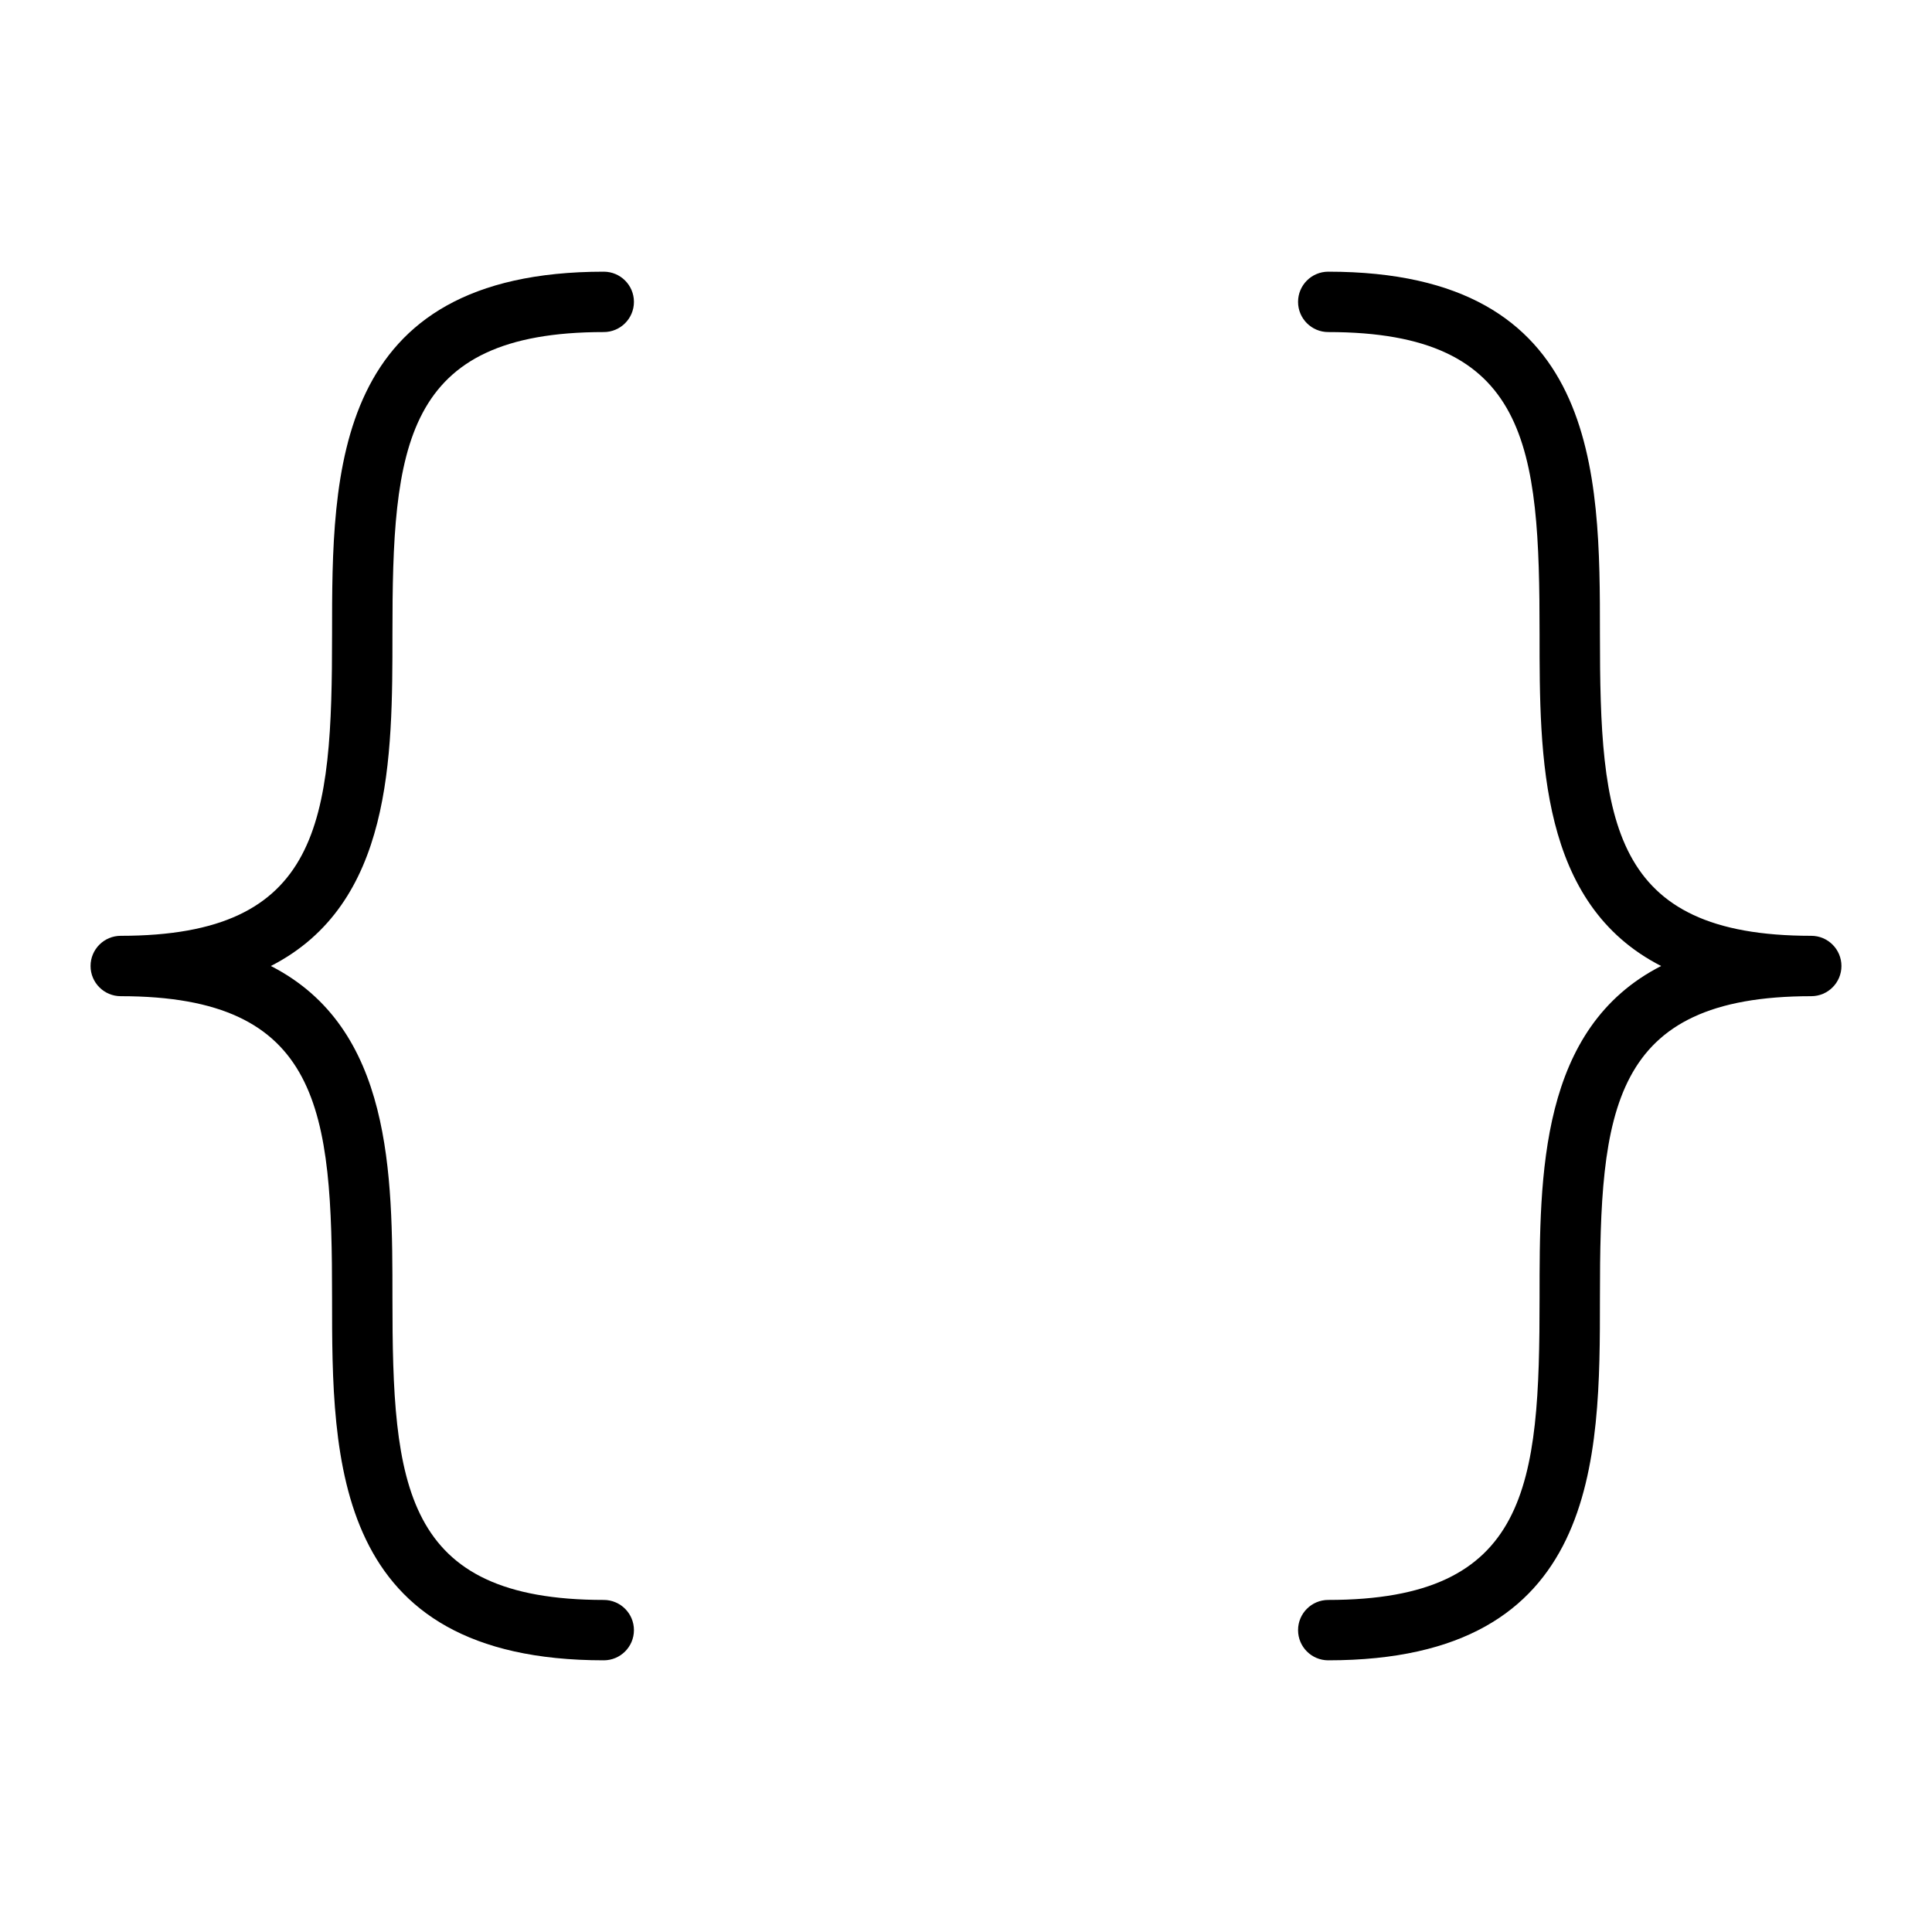
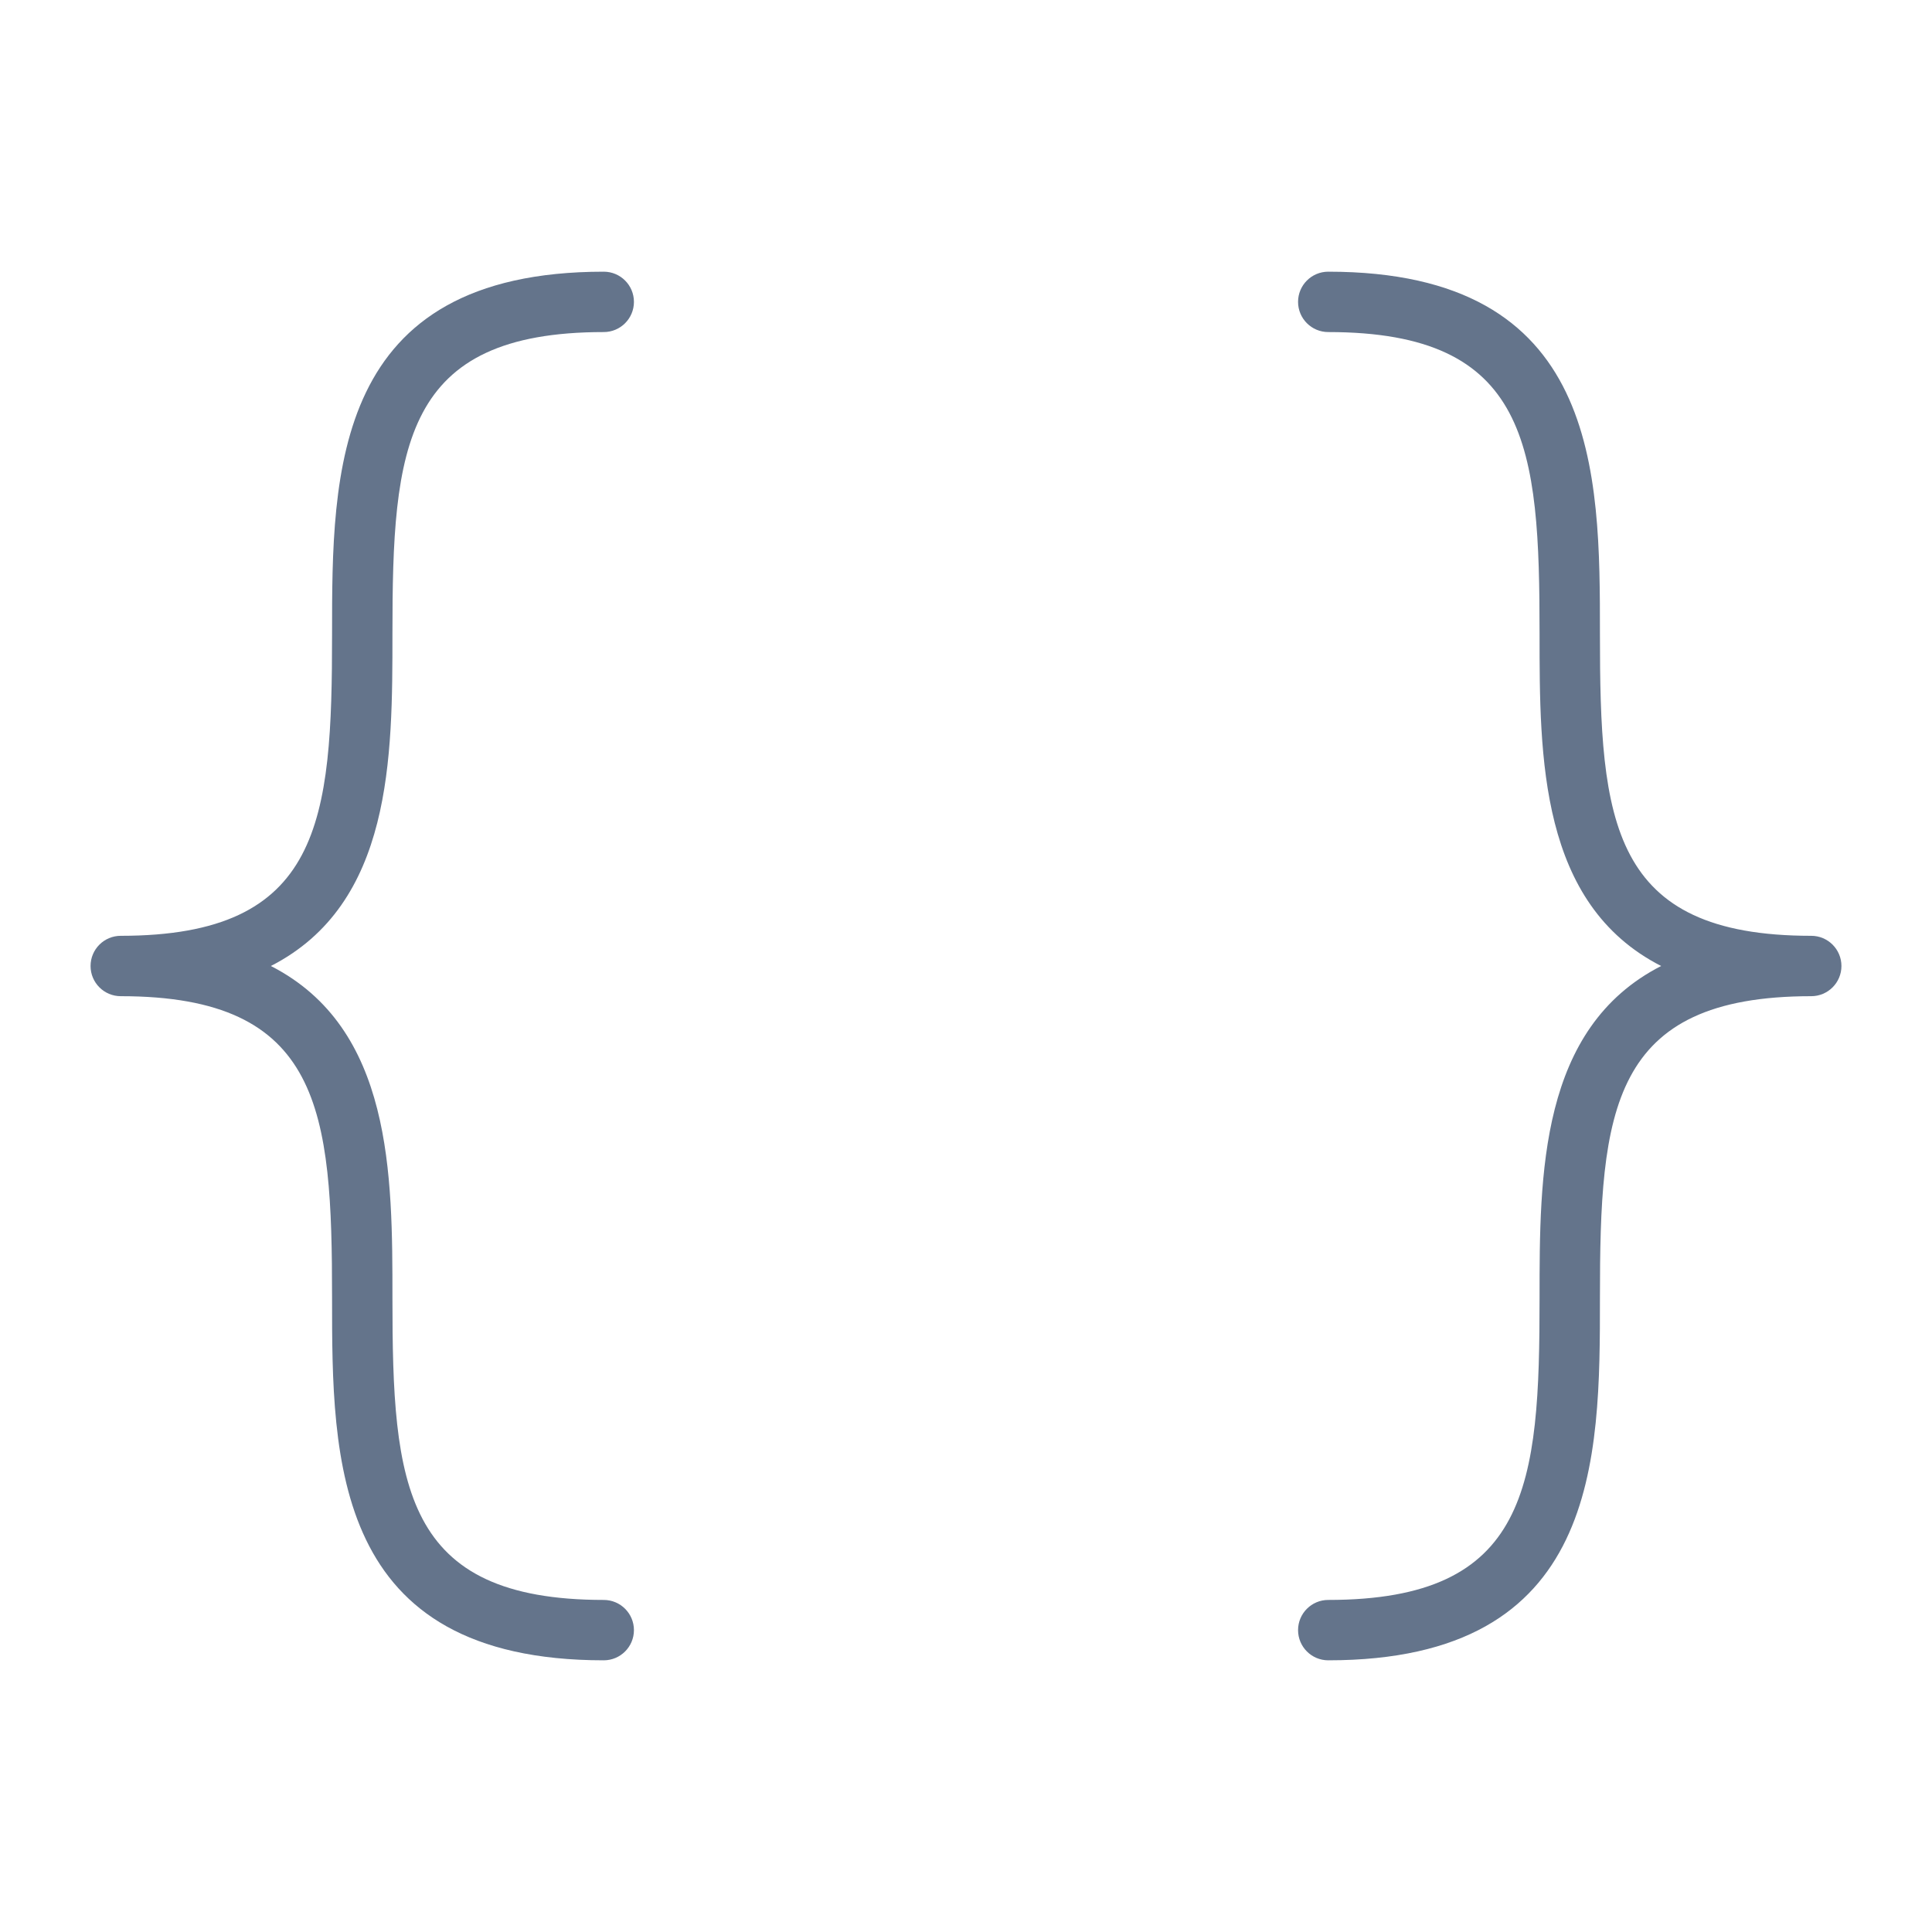
- <svg xmlns="http://www.w3.org/2000/svg" viewBox="0 0 256 256" fill="currentColor">
+ <svg xmlns="http://www.w3.org/2000/svg" viewBox="0 0 256 256" fill="#64748B">
  <path d="M35.89,128C52,136.23,52,155.64,52,172c0,24.8,1.35,40,28,40a4,4,0,0,1,0,8c-36,0-36-26.61-36-48,0-24.8-1.35-40-28-40a4,4,0,0,1,0-8c26.65,0,28-15.2,28-40,0-21.39,0-48,36-48a4,4,0,0,1,0,8C53.35,44,52,59.2,52,84,52,100.36,52,119.77,35.89,128ZM240,124c-26.65,0-28-15.2-28-40,0-21.39,0-48-36-48a4,4,0,0,0,0,8c26.65,0,28,15.2,28,40,0,16.36,0,35.77,16.11,44C204,136.23,204,155.64,204,172c0,24.8-1.35,40-28,40a4,4,0,0,0,0,8c36,0,36-26.61,36-48,0-24.8,1.35-40,28-40a4,4,0,0,0,0-8Z" />
</svg>
